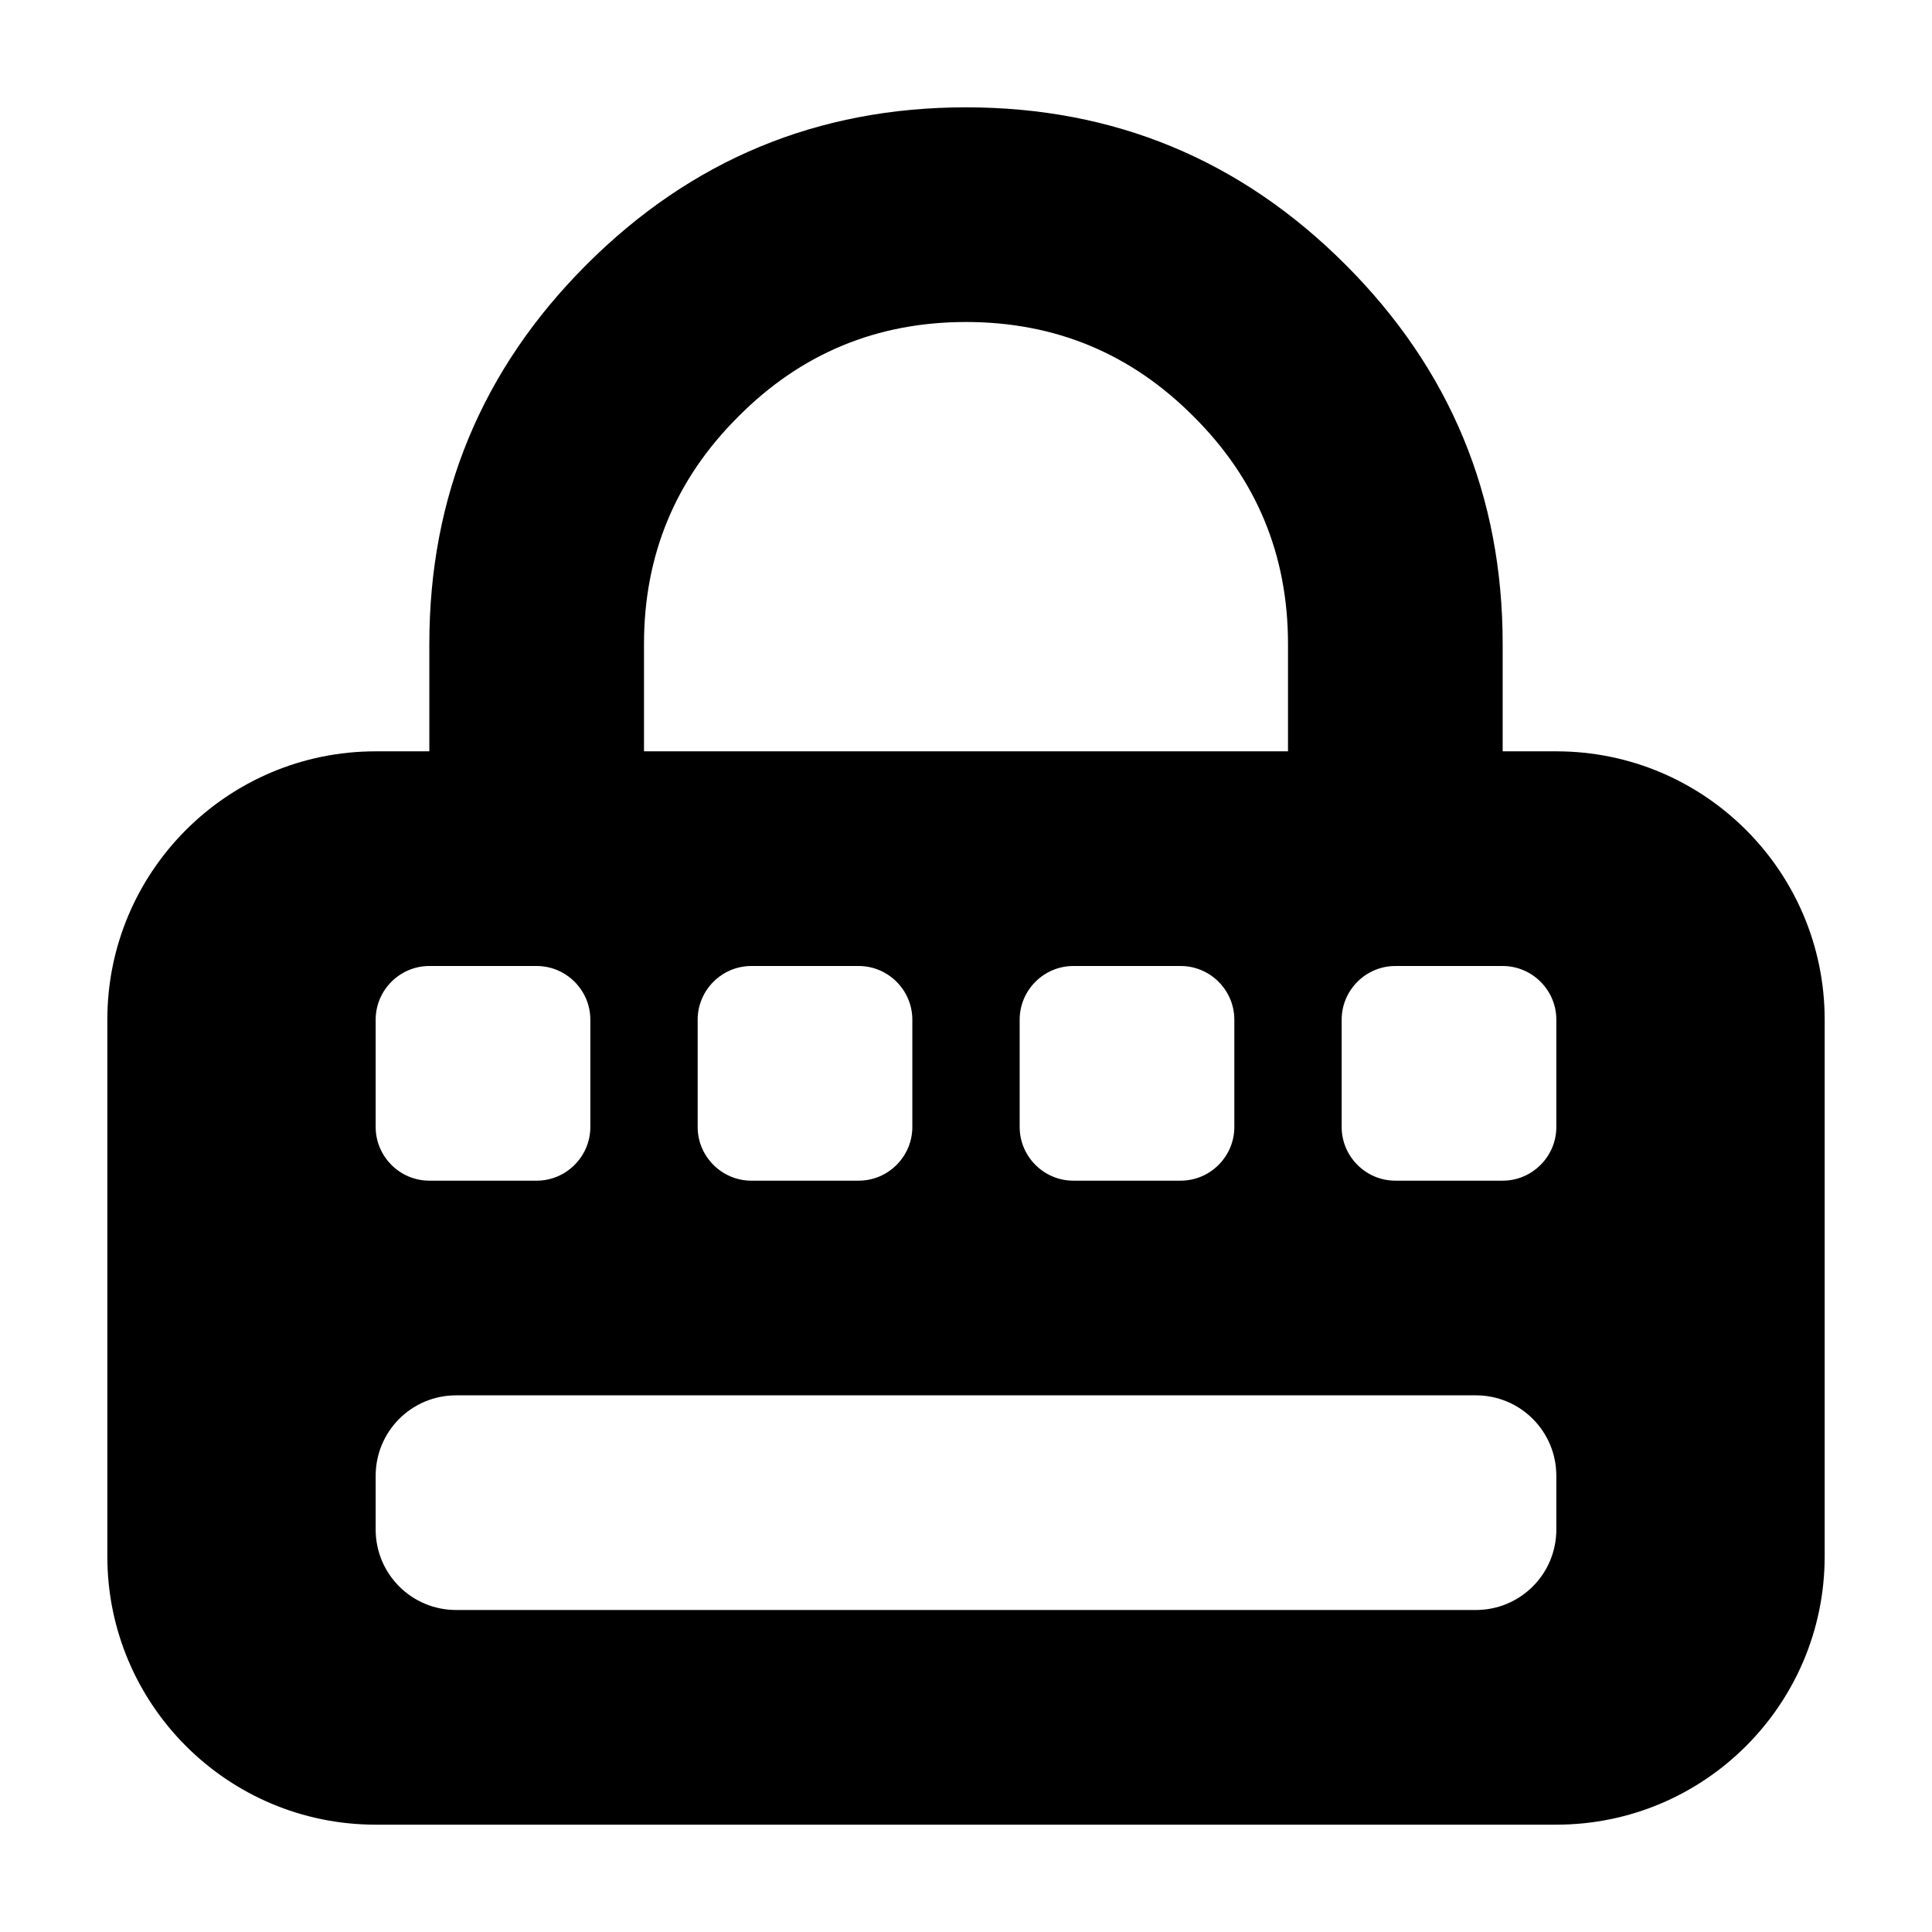
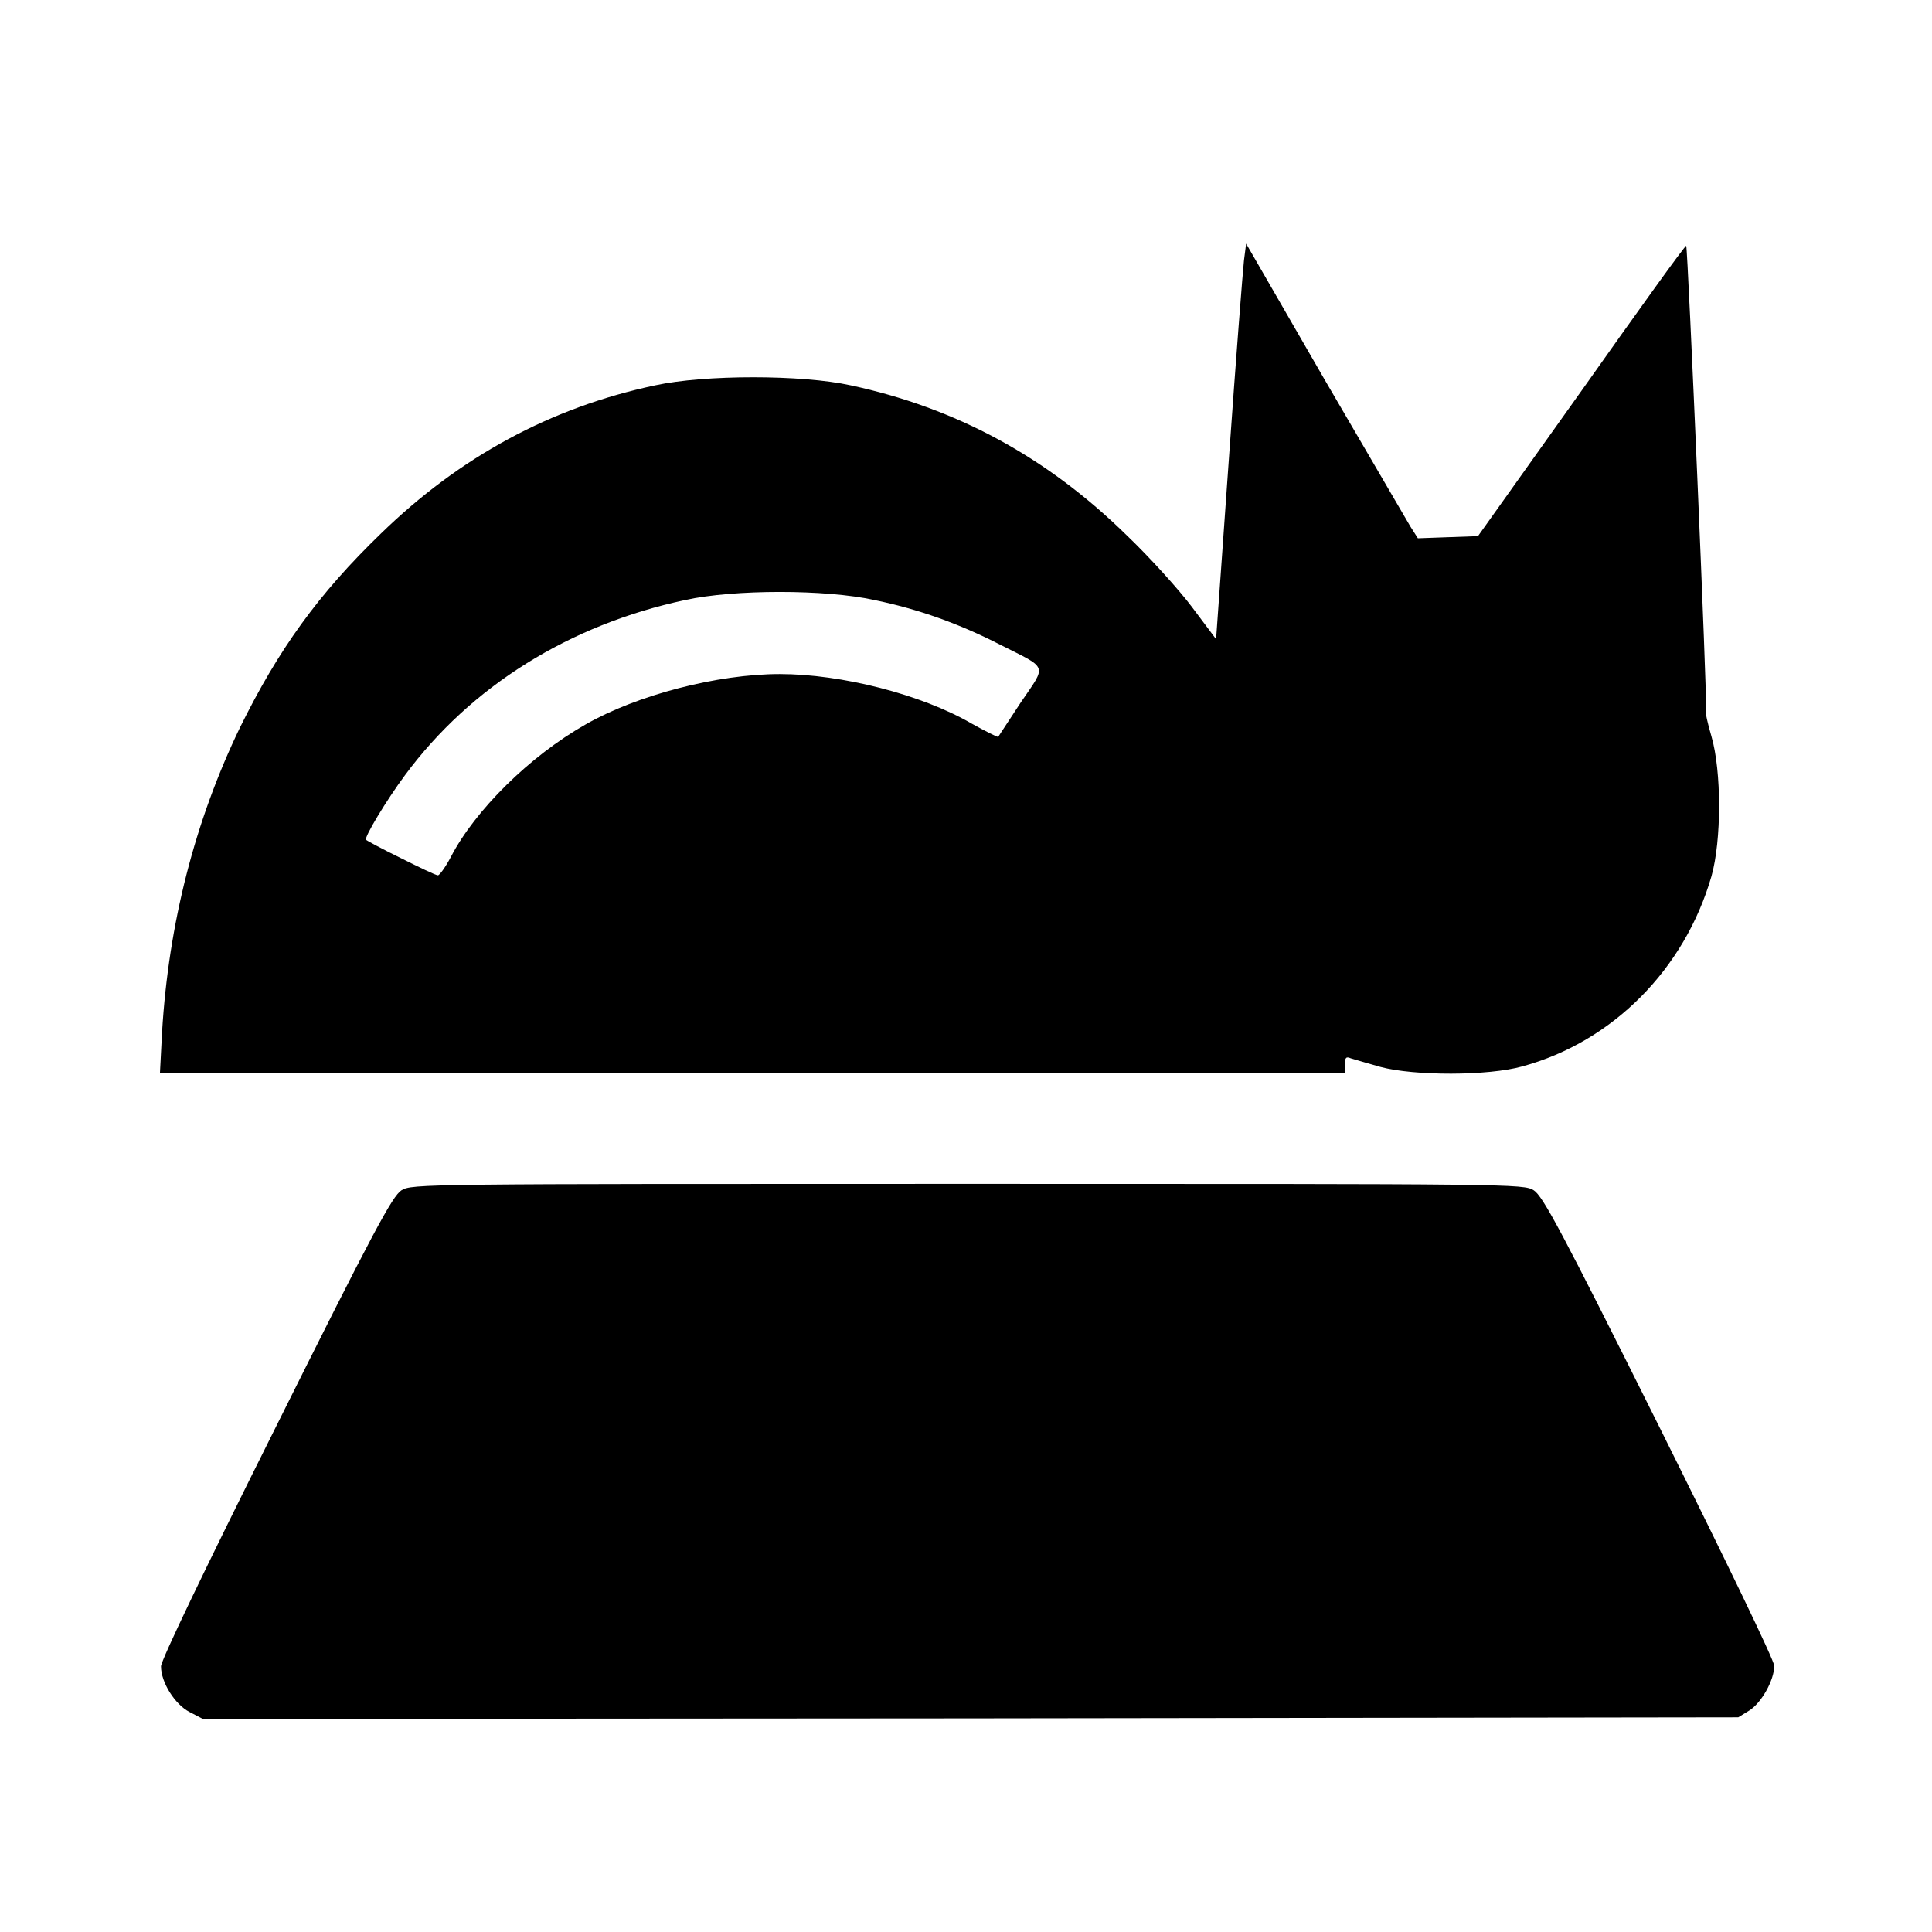
<svg xmlns="http://www.w3.org/2000/svg" viewBox="0 0 36 36" width="36" height="36" role="img" aria-labelledby="title">
-   <path fill="#000000" d="M7 14L8 14L8 12Q8 7.86 10.93 4.93Q13.86 2 18 2Q22.14 2 25.07 4.93Q28 7.86 28 12L28 14L29 14C31.76 14 34 16.24 34 19L34 29C34 31.76 31.76 34 29 34L7 34C4.24 34 2 31.76 2 29L2 19C2 16.24 4.24 14 7 14ZM8.5 26C7.67 26 7 26.67 7 27.5L7 28.5C7 29.33 7.67 30 8.5 30L27.5 30C28.33 30 29 29.33 29 28.5L29 27.5C29 26.67 28.33 26 27.5 26ZM12 14L24 14L24 12Q24 9.51 22.24 7.76Q20.49 6 18 6Q15.51 6 13.76 7.76Q12 9.51 12 12ZM8 18C7.45 18 7 18.45 7 19L7 21C7 21.55 7.45 22 8 22L10 22C10.55 22 11 21.55 11 21L11 19C11 18.45 10.55 18 10 18ZM14 18C13.45 18 13 18.45 13 19L13 21C13 21.55 13.45 22 14 22L16 22C16.55 22 17 21.55 17 21L17 19C17 18.45 16.55 18 16 18ZM20 18C19.45 18 19 18.45 19 19L19 21C19 21.55 19.45 22 20 22L22 22C22.55 22 23 21.55 23 21L23 19C23 18.45 22.55 18 22 18ZM26 18C25.45 18 25 18.45 25 19L25 21C25 21.55 25.45 22 26 22L28 22C28.55 22 29 21.55 29 21L29 19C29 18.45 28.55 18 28 18Z" />
+   <path fill="#000000" fill-rule="evenodd" d="M0 0H36V36H0ZM0.00 18.00L0.00 0.00L18.00 0.00L36.00 0.00L36.00 18.00L36.00 36.00L18.00 36.00L0.00 36.00L0.00 18.00ZM32.60 31.87C32.82 31.73 33.06 31.31 33.06 31.04C33.06 30.94 32.15 29.06 30.92 26.59C29.10 22.94 28.75 22.29 28.58 22.18C28.39 22.06 28.21 22.06 18.03 22.06C7.86 22.06 7.67 22.06 7.48 22.18C7.31 22.29 6.96 22.94 5.14 26.59C3.82 29.23 3.00 30.94 3.00 31.05C3.00 31.35 3.26 31.76 3.53 31.90L3.78 32.03L18.08 32.02L32.39 32.00L32.60 31.87ZM25.06 19.84C25.06 19.71 25.08 19.68 25.17 19.72C25.23 19.74 25.48 19.81 25.72 19.88C26.35 20.05 27.73 20.05 28.37 19.87C30.05 19.41 31.39 18.06 31.89 16.33C32.08 15.66 32.08 14.37 31.89 13.72C31.82 13.48 31.77 13.27 31.79 13.24C31.82 13.19 31.45 4.62 31.42 4.58C31.40 4.57 30.53 5.78 29.47 7.28L27.54 9.99L26.98 10.01L26.42 10.03L26.28 9.81C26.21 9.69 25.49 8.46 24.68 7.07L23.22 4.54L23.18 4.85C23.16 5.02 23.03 6.68 22.90 8.53L22.66 11.91L22.21 11.31C21.97 10.99 21.42 10.38 20.99 9.97C19.50 8.51 17.81 7.60 15.85 7.18C14.94 6.98 13.13 6.98 12.21 7.18C10.27 7.59 8.57 8.51 7.10 9.94C5.93 11.07 5.19 12.10 4.47 13.56C3.63 15.30 3.14 17.22 3.02 19.23L2.98 20.00L14.02 20.00L25.06 20.00L25.06 19.84ZM7.47 15.99C7.12 15.82 6.83 15.66 6.82 15.65C6.78 15.61 7.20 14.91 7.55 14.44C8.77 12.79 10.61 11.64 12.77 11.18C13.68 10.98 15.38 10.98 16.29 11.18C17.12 11.35 17.89 11.63 18.63 12.01C19.54 12.47 19.51 12.37 19.02 13.09C18.79 13.44 18.60 13.73 18.60 13.73C18.59 13.74 18.37 13.63 18.10 13.48C17.17 12.94 15.68 12.56 14.53 12.56C13.37 12.56 11.87 12.95 10.91 13.50C9.87 14.09 8.85 15.10 8.40 15.97C8.30 16.16 8.19 16.31 8.16 16.31C8.12 16.31 7.81 16.16 7.47 15.99Z" />
</svg>
